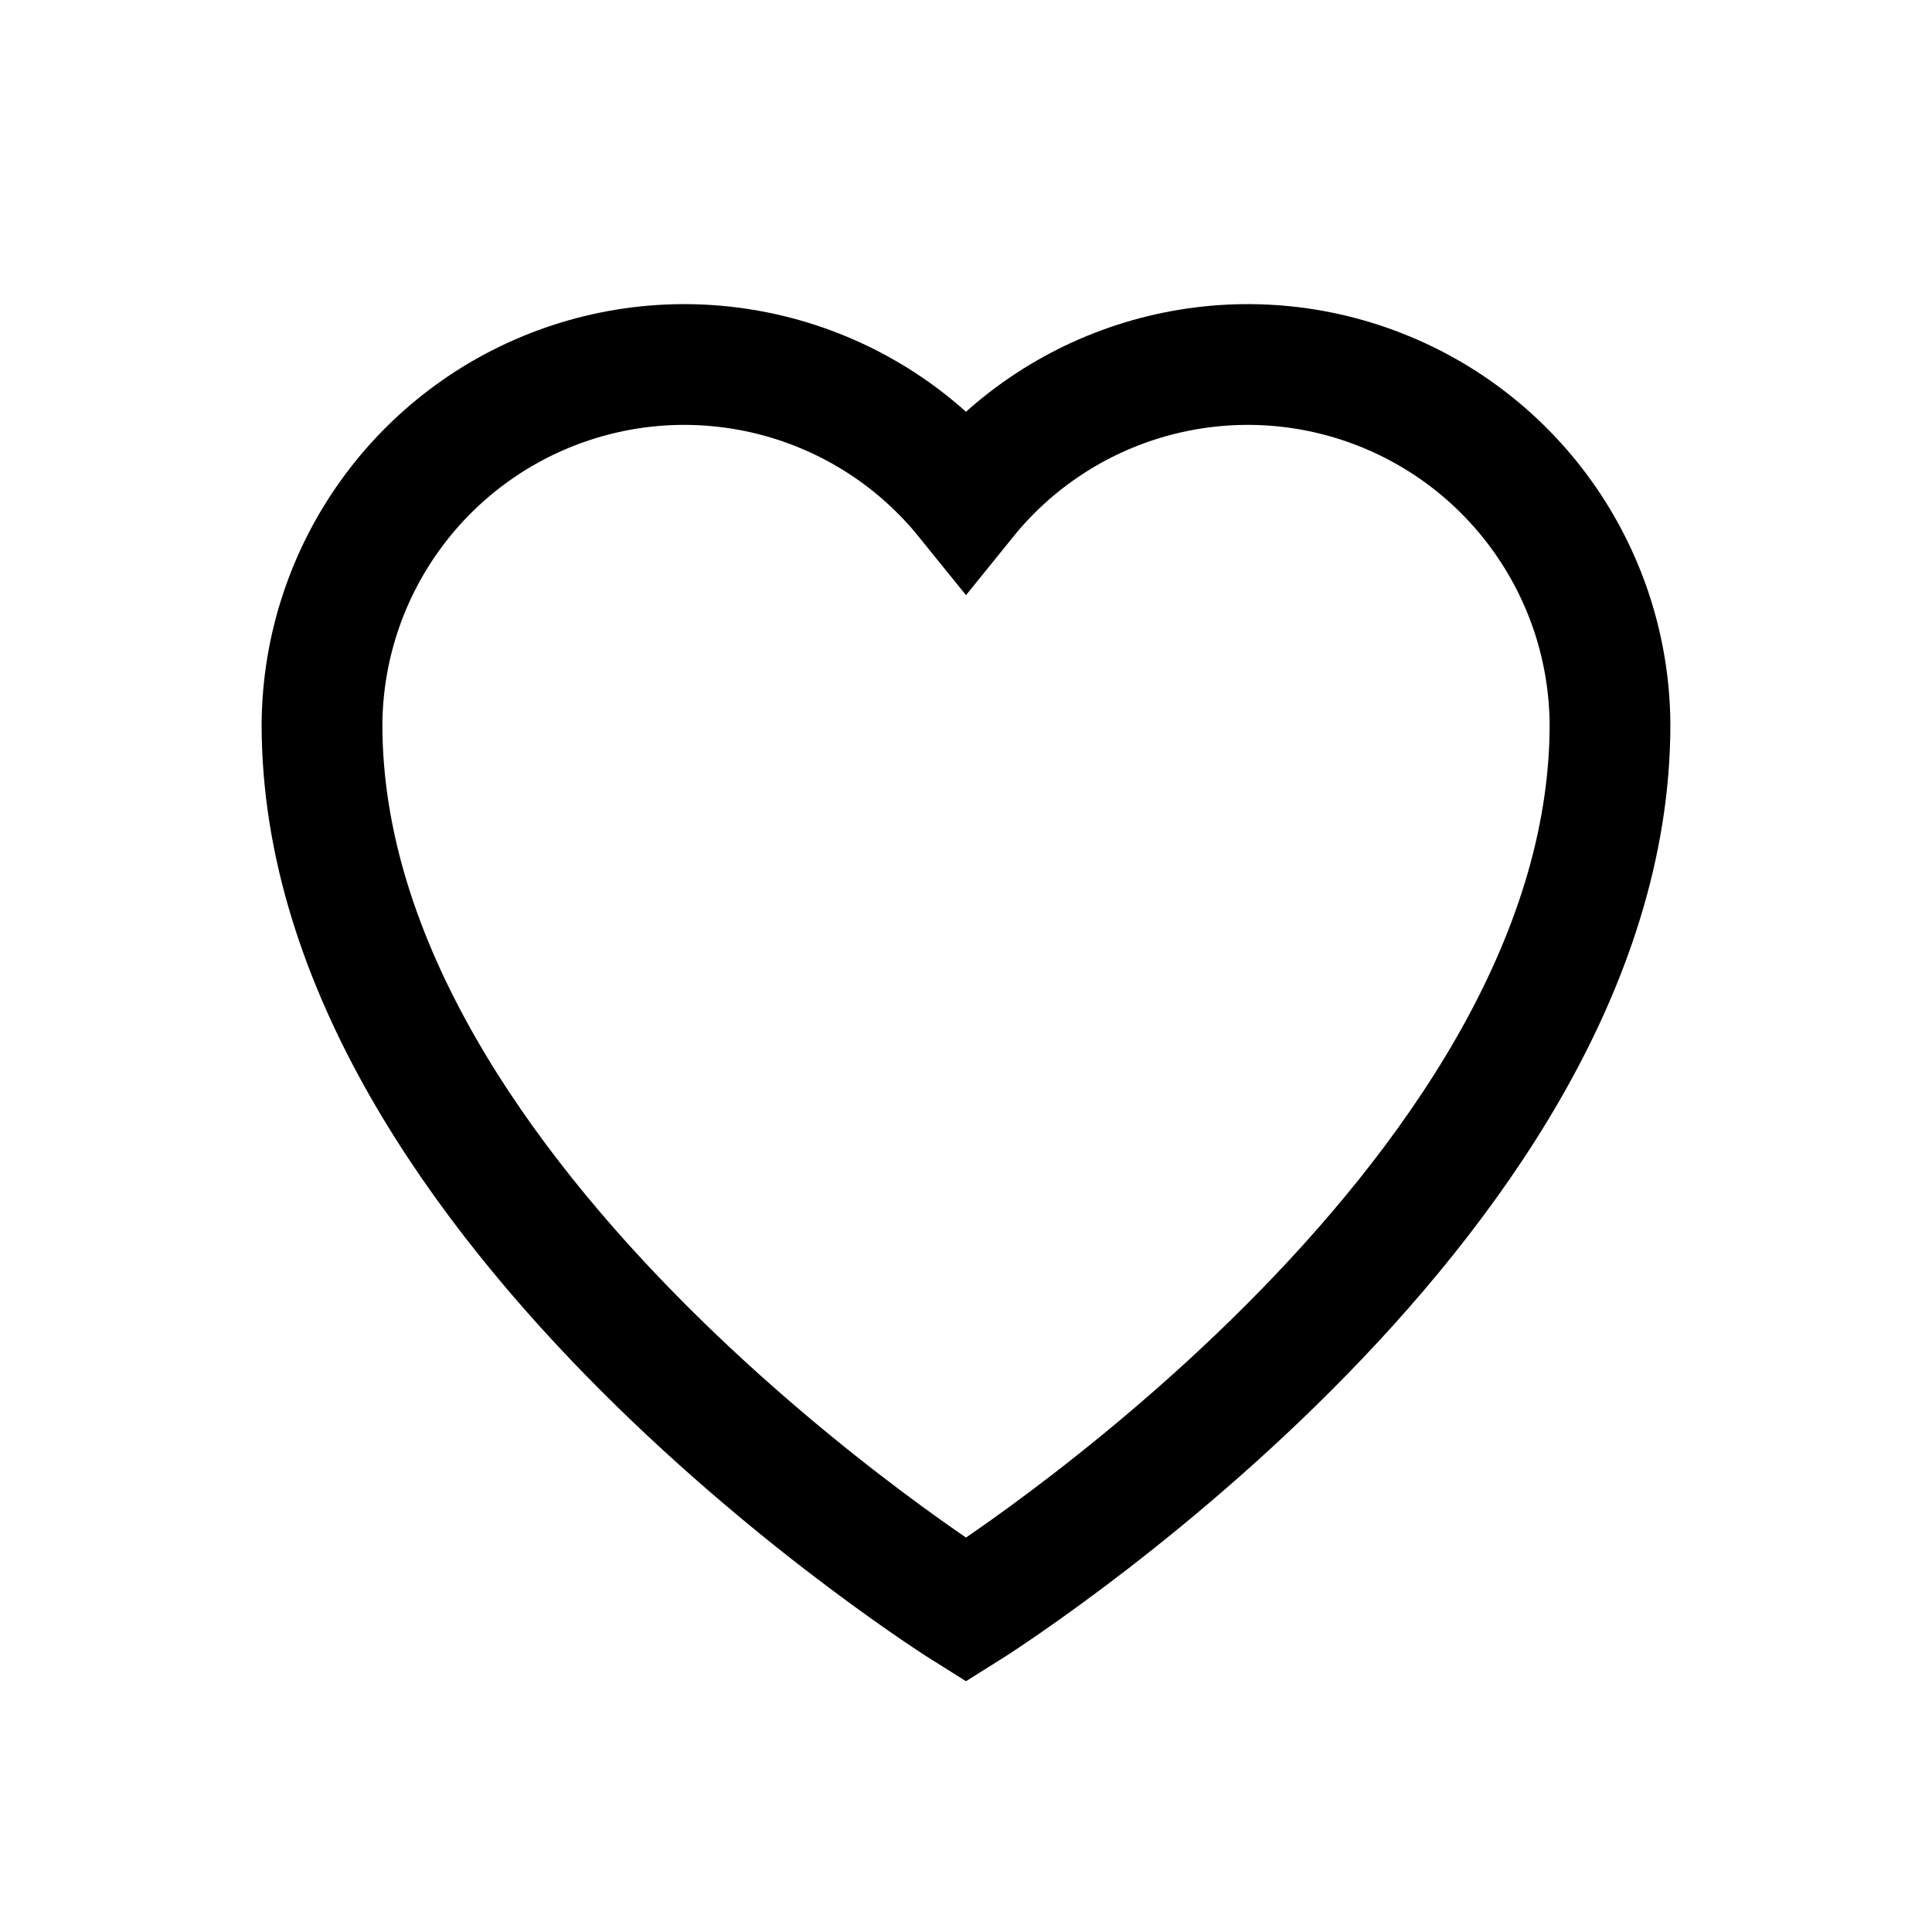
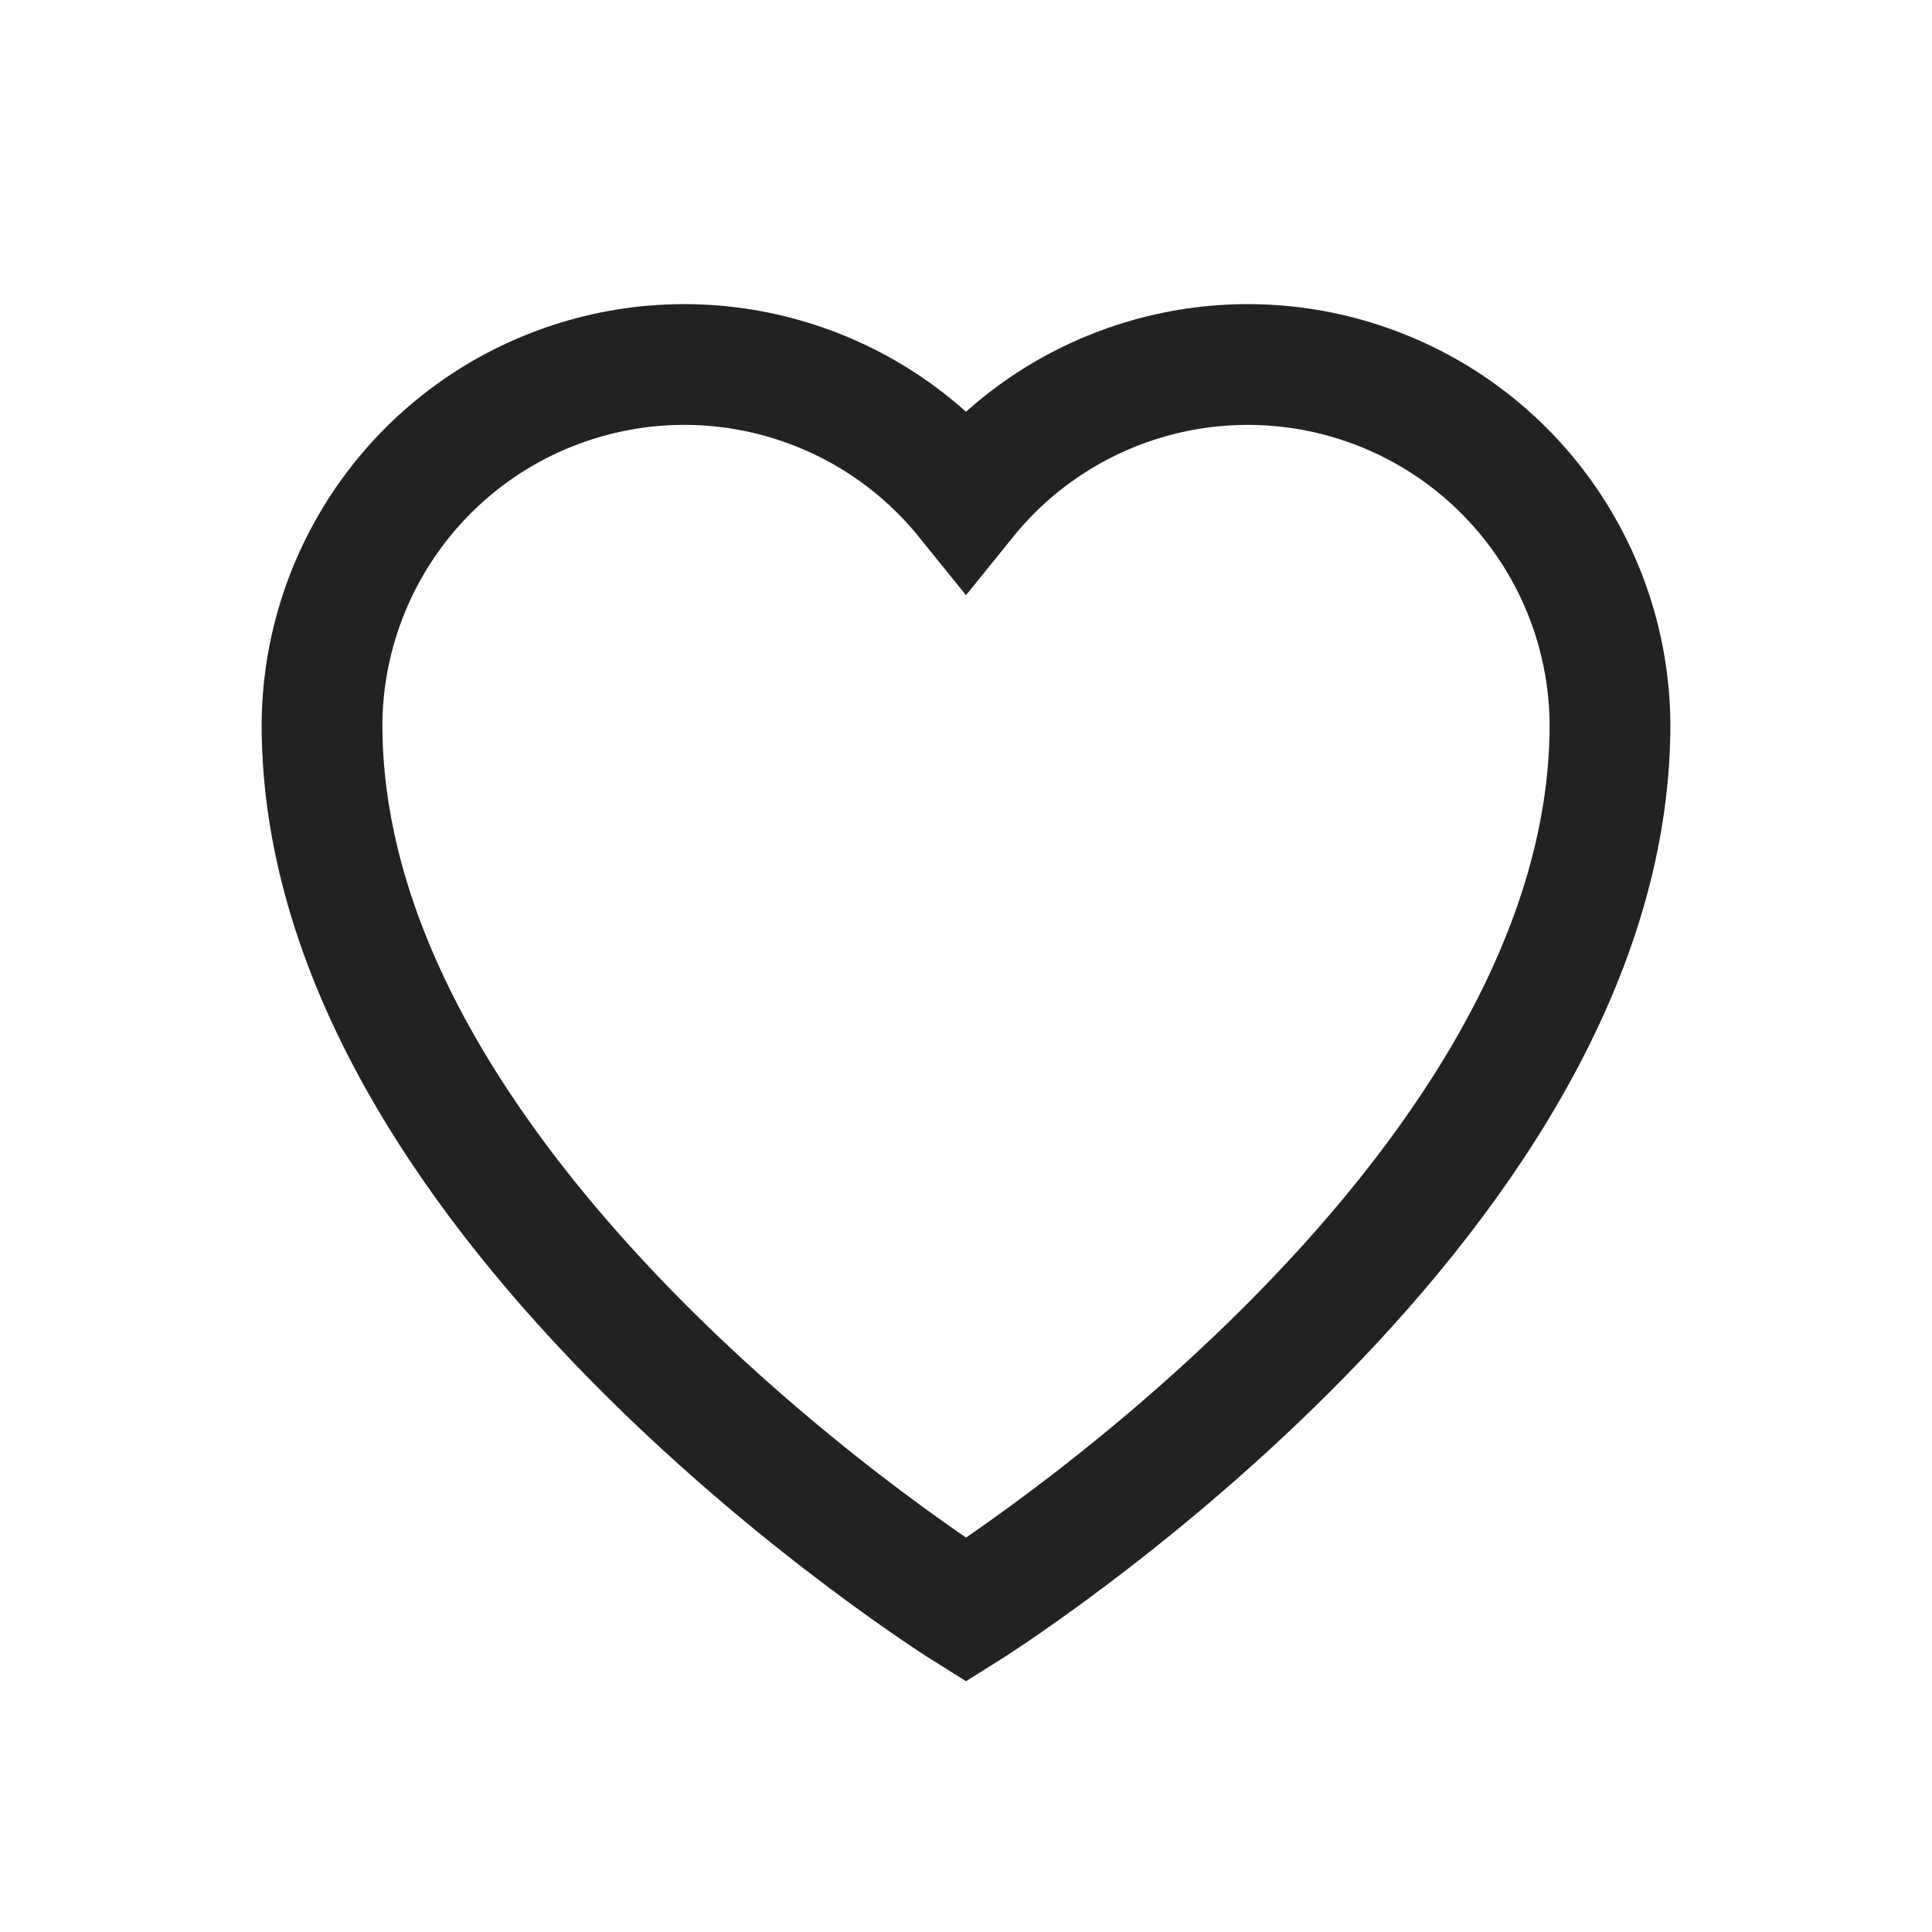
- <svg xmlns="http://www.w3.org/2000/svg" viewBox="0 0 24 24" width="24" height="24" fill="none" stroke="currentColor" stroke-width="1.5">
+ <svg xmlns="http://www.w3.org/2000/svg" viewBox="0 0 24 24" width="24" height="24" fill="none" stroke="#222222" stroke-width="1.5">
  <path d="M12 20s-8-5-8-11a4.5 4.5 0 0 1 8-2.8A4.5 4.5 0 0 1 20 9c0 6-8 11-8 11z" />
</svg>
